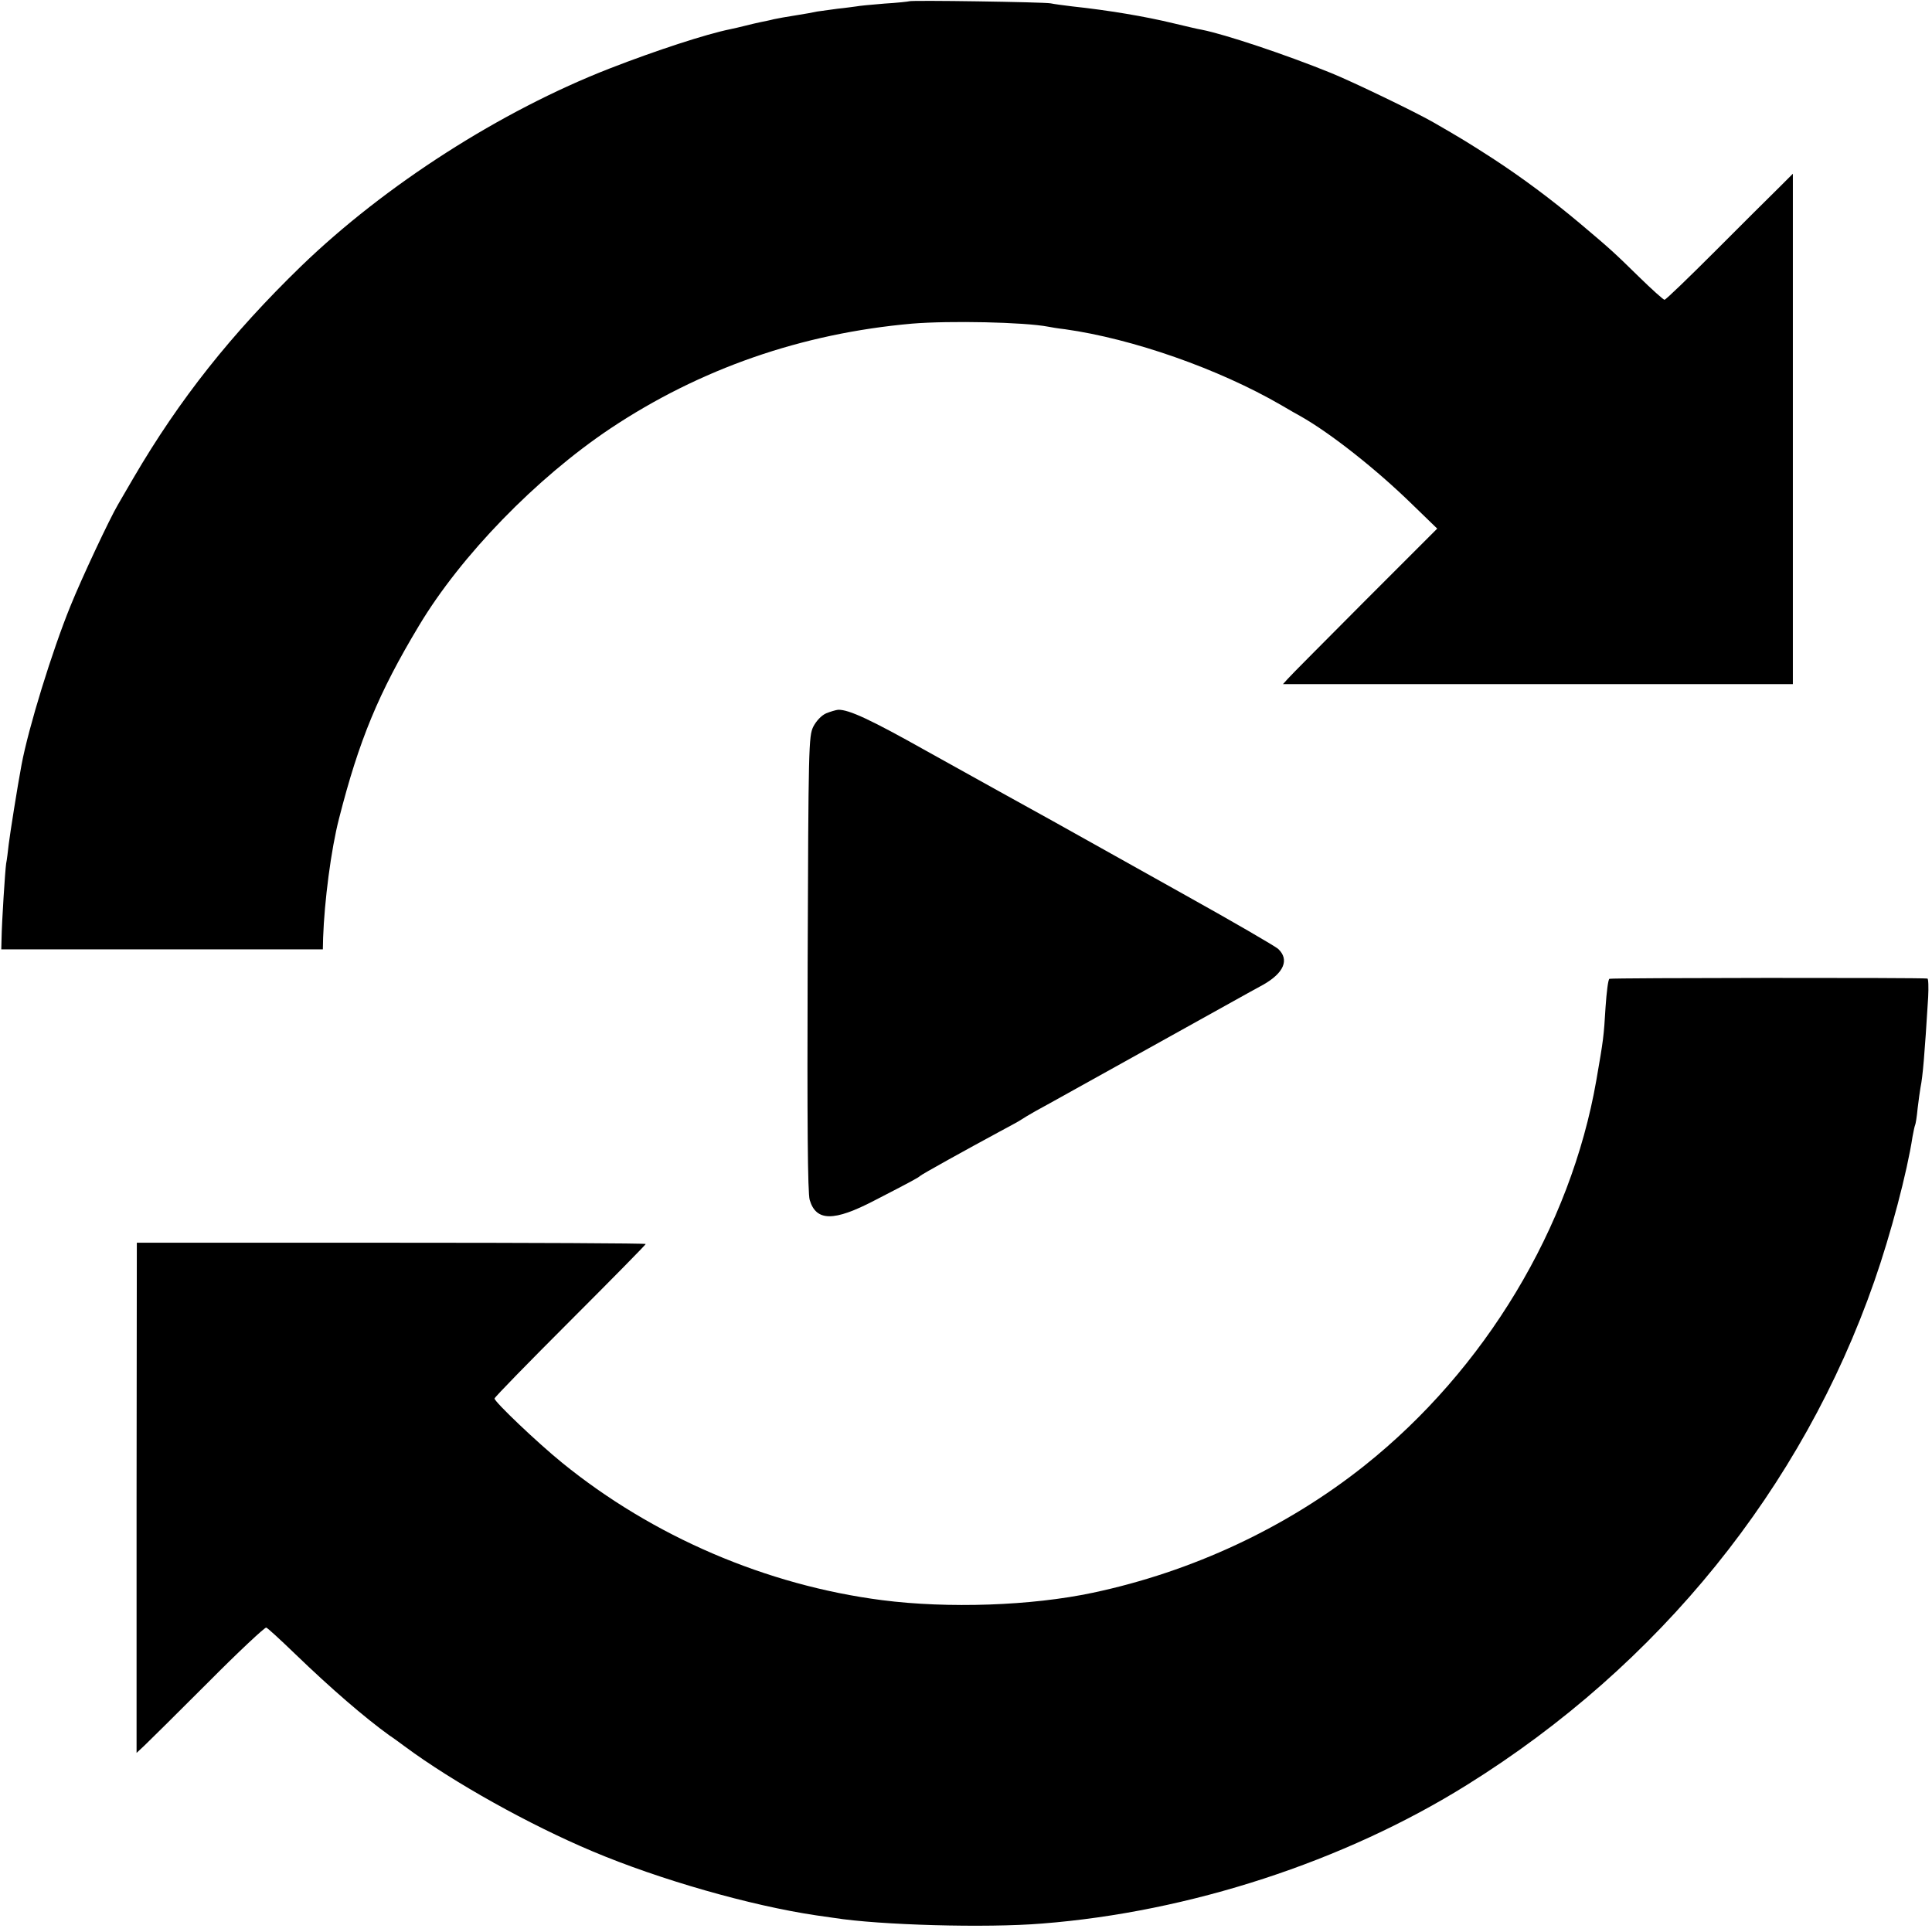
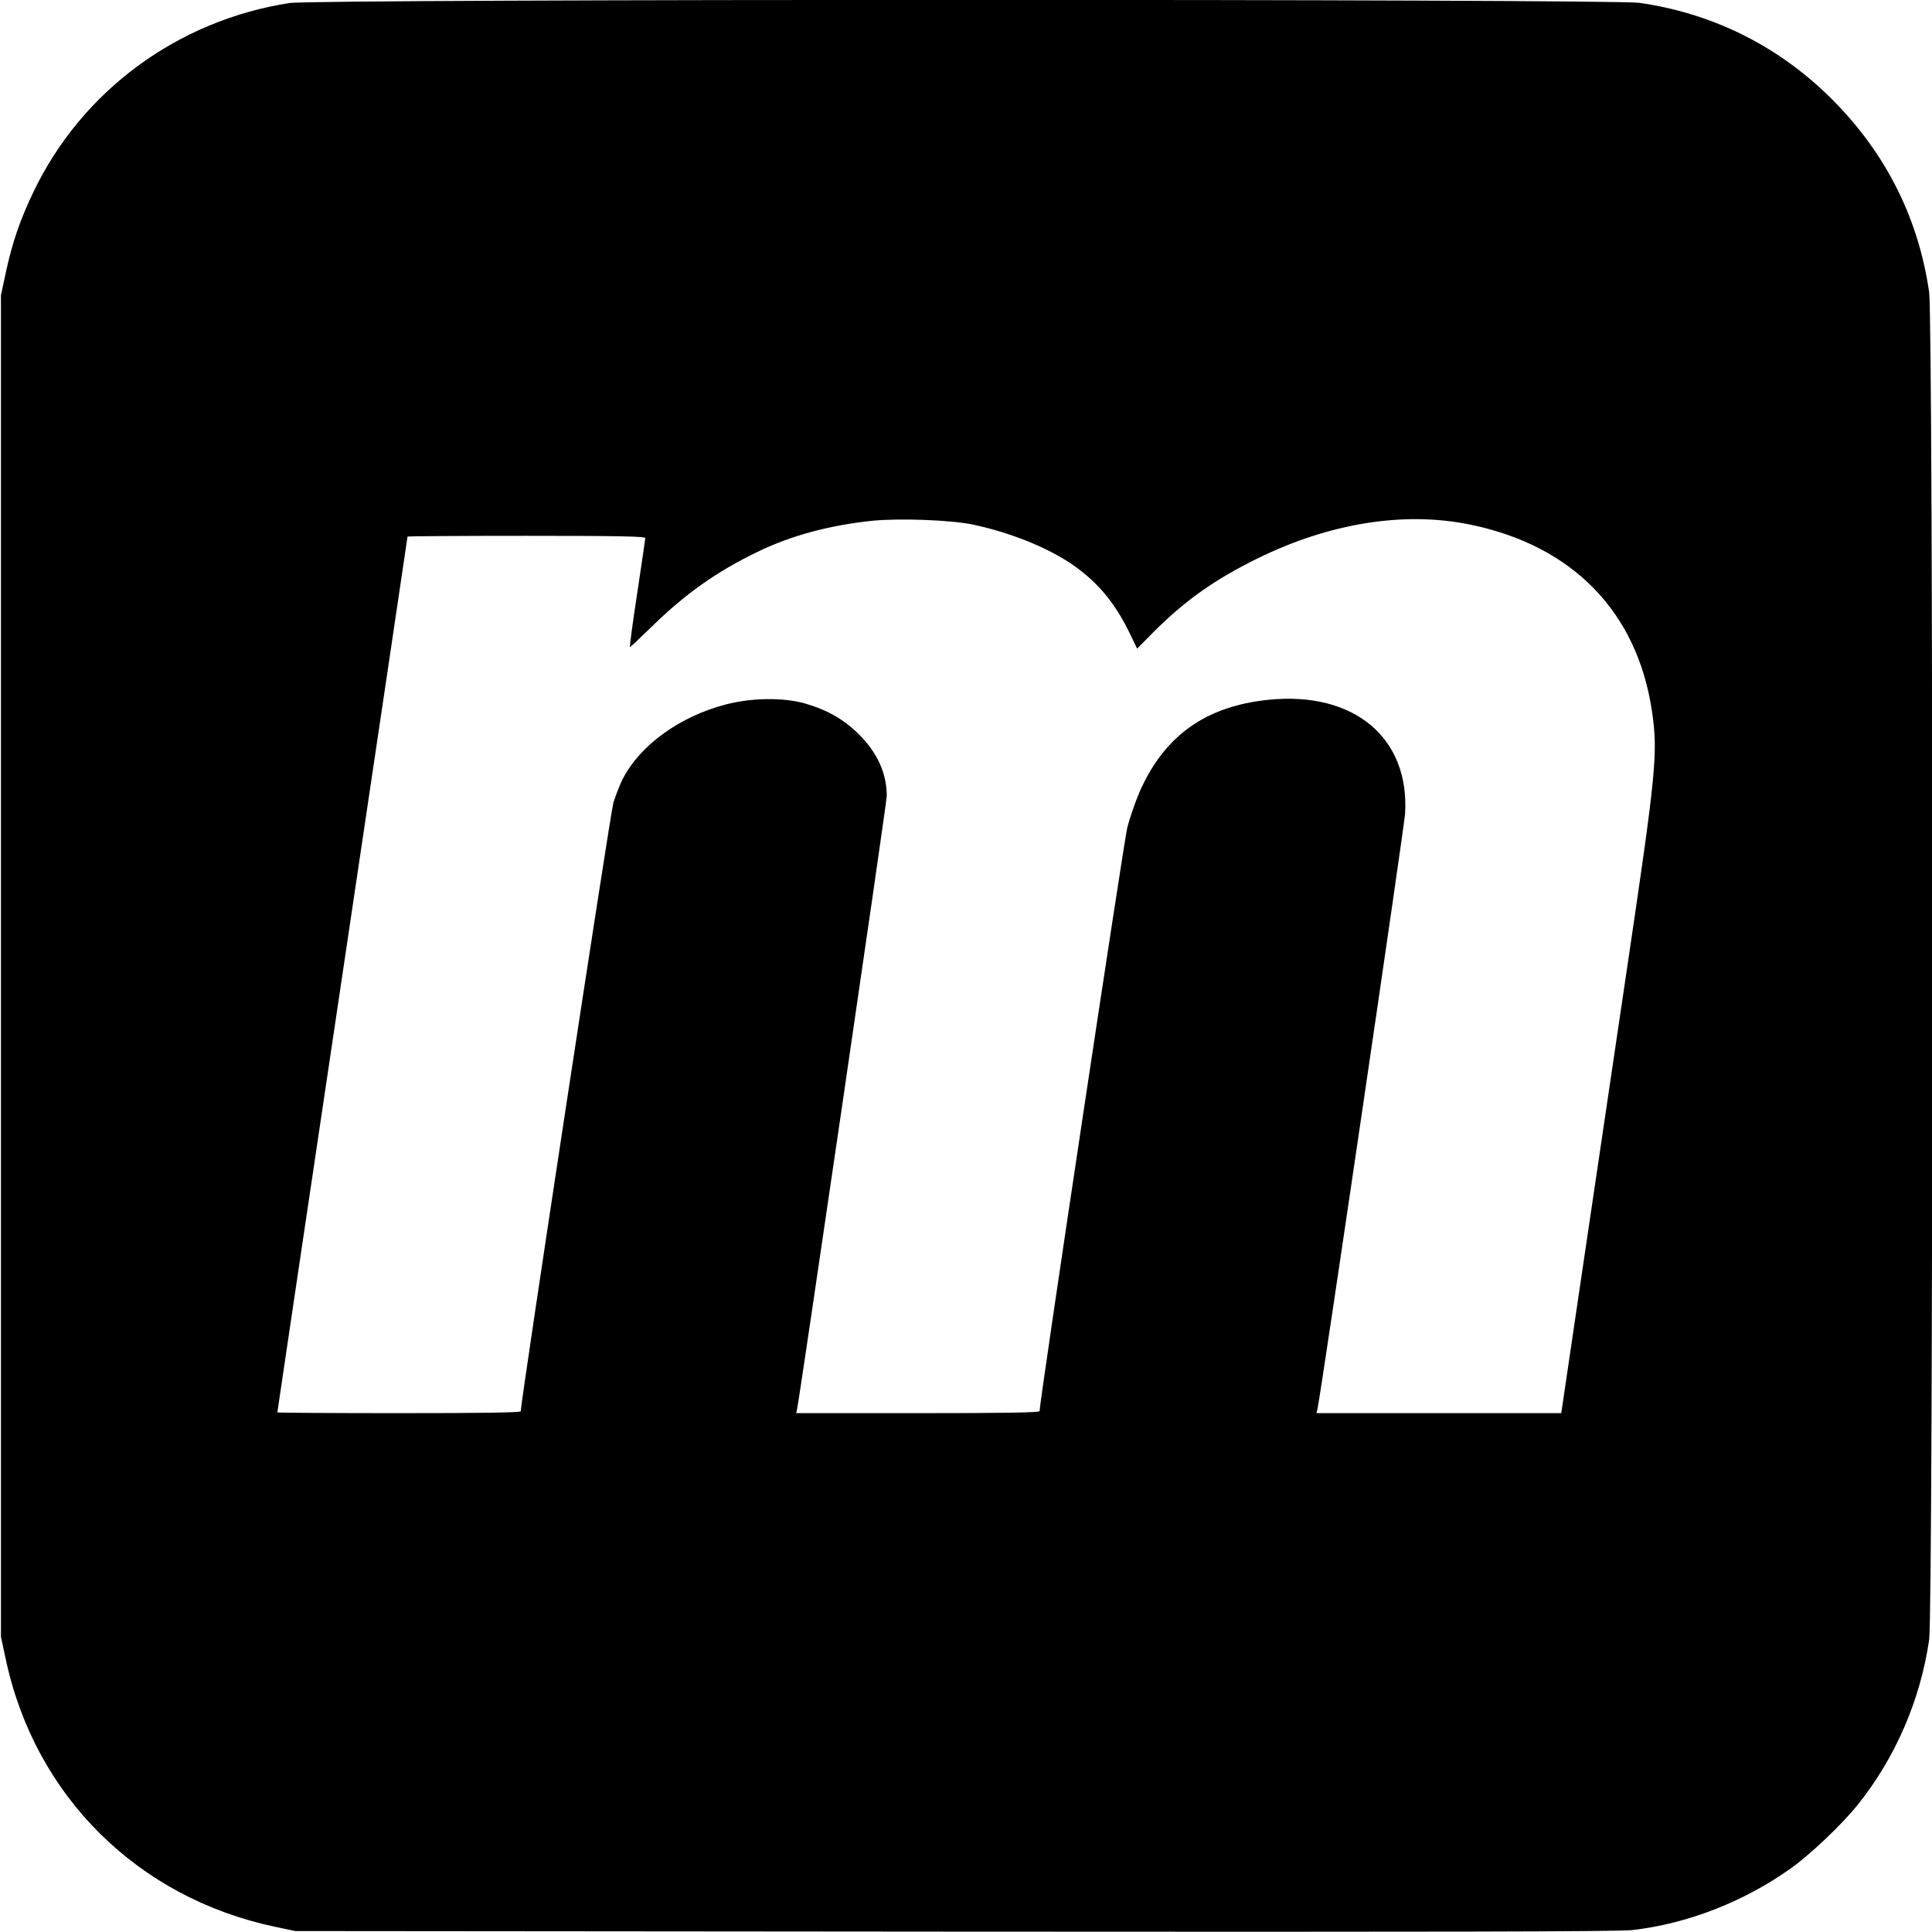
- <svg xmlns="http://www.w3.org/2000/svg" version="1.0" width="754pt" height="754pt" viewBox="0 0 754 754" preserveAspectRatio="xMidYMid meet">
-   <g transform="translate(0,754) scale(0.1,-0.1)" fill="#000000" stroke="none">
-     <path d="M3548 7535 c-2 -1 -45 -6 -96 -9 -51 -4 -101 -9 -110 -11 -9 -1 -42 -6 -73 -9 -31 -4 -67 -9 -80 -11 -13 -3 -51 -10 -84 -15 -33 -5 -71 -12 -85 -15 -14 -4 -36 -8 -50 -11 -14 -3 -41 -9 -60 -14 -19 -5 -46 -11 -60 -14 -94 -19 -290 -83 -470 -153 -426 -166 -877 -455 -1205 -772 -271 -263 -474 -518 -654 -826 -29 -49 -56 -97 -61 -105 -32 -54 -141 -286 -185 -395 -71 -174 -164 -475 -191 -620 -16 -85 -45 -269 -50 -310 -3 -27 -7 -61 -10 -75 -4 -27 -17 -228 -18 -295 l-1 -40 628 0 627 0 1 45 c5 143 31 345 62 465 78 306 154 490 312 753 164 274 458 576 746 769 351 234 748 372 1179 410 146 12 437 6 531 -12 9 -2 39 -7 66 -10 263 -37 598 -154 843 -296 30 -18 64 -37 75 -43 117 -66 297 -208 437 -345 l97 -94 -282 -282 c-155 -156 -291 -292 -301 -304 l-19 -21 995 0 995 0 0 996 0 996 -54 -54 c-30 -29 -141 -140 -246 -245 -106 -106 -196 -193 -201 -193 -4 0 -49 40 -100 90 -98 96 -110 107 -231 209 -111 93 -222 176 -340 253 -90 58 -122 78 -230 140 -67 39 -316 159 -400 193 -177 72 -414 151 -505 169 -14 2 -63 14 -110 25 -111 27 -255 51 -395 66 -33 4 -71 9 -85 12 -26 5 -547 13 -552 8z" />
-     <path d="M3224 4756 c-18 -8 -38 -29 -50 -52 -18 -37 -19 -75 -22 -924 -2 -622 0 -896 8 -923 25 -84 94 -85 253 -2 140 72 171 89 177 95 5 6 184 105 310 173 41 22 80 43 85 47 6 4 30 19 55 33 25 13 225 125 445 247 220 122 420 234 445 247 81 46 103 98 58 140 -13 11 -176 106 -363 210 -187 105 -419 234 -515 288 -96 53 -193 107 -215 119 -22 12 -148 82 -279 155 -219 123 -303 162 -345 161 -9 -1 -30 -7 -47 -14z" />
-     <path d="M6281 3720 c-5 -3 -11 -52 -15 -110 -7 -116 -8 -125 -36 -286 -100 -574 -435 -1130 -905 -1504 -304 -242 -673 -414 -1060 -496 -240 -51 -565 -62 -822 -29 -451 58 -895 248 -1250 537 -96 78 -263 237 -263 250 0 5 133 141 295 303 162 162 295 297 295 300 0 3 -447 5 -993 5 l-993 0 -1 -995 0 -996 30 28 c16 15 128 126 248 246 120 121 223 217 228 215 5 -1 56 -48 113 -103 141 -136 271 -248 368 -318 14 -9 41 -29 60 -43 189 -140 487 -306 732 -409 263 -111 617 -212 873 -250 22 -3 54 -8 70 -10 176 -28 593 -40 812 -22 575 45 1179 242 1658 541 750 467 1309 1159 1590 1966 64 183 128 426 149 564 4 21 8 41 10 45 2 3 7 33 10 66 4 33 9 69 11 80 9 44 16 125 30 353 2 39 1 73 -3 73 -23 4 -1235 3 -1241 -1z" />
+ <svg xmlns="http://www.w3.org/2000/svg" version="1.0" width="1024pt" height="1024pt" viewBox="0 0 1024 1024" preserveAspectRatio="xMidYMid meet">
+   <g transform="translate(0,1024) scale(0.1,-0.1)" fill="#000000" stroke="none">
+     <path d="M1535 10224 c-595 -92 -1103 -467 -1359 -1004 -71 -149 -110 -264 -144 -419 l-27 -126 0 -3555 0 -3555 27 -126 c156 -720 698 -1257 1424 -1411 l109 -23 3490 -3 c2617 -2 3516 0 3595 8 292 33 594 150 844 329 101 72 269 231 352 335 200 249 333 557 379 876 22 159 22 6981 0 7140 -58 408 -244 766 -548 1056 -275 262 -612 425 -988 479 -152 21 -7015 21 -7154 -1z m3620 -2764 c217 -46 430 -135 563 -237 117 -89 199 -193 271 -342 l38 -79 84 85 c166 167 327 282 554 393 382 188 777 251 1125 180 545 -111 888 -463 966 -991 32 -220 23 -315 -135 -1379 -77 -520 -186 -1259 -243 -1642 l-103 -698 -648 0 -649 0 6 28 c21 101 458 3075 463 3147 26 404 -270 652 -723 606 -336 -34 -556 -193 -686 -493 -21 -49 -49 -131 -63 -183 -18 -72 -465 -3042 -465 -3094 0 -8 -177 -11 -645 -11 l-645 0 5 23 c13 57 475 3214 475 3248 0 119 -49 228 -145 324 -80 81 -169 132 -290 167 -115 32 -282 30 -419 -6 -245 -64 -455 -217 -546 -396 -16 -31 -37 -87 -49 -125 -16 -53 -491 -3174 -491 -3225 0 -7 -207 -10 -645 -10 -355 0 -645 2 -645 4 0 2 155 1047 345 2321 190 1275 345 2319 345 2321 0 2 284 4 630 4 497 0 630 -3 630 -12 0 -7 -20 -140 -43 -295 -24 -156 -41 -283 -38 -283 2 0 56 51 120 113 175 171 342 289 556 392 179 87 381 141 610 165 144 14 413 4 530 -20z" />
  </g>
</svg>
